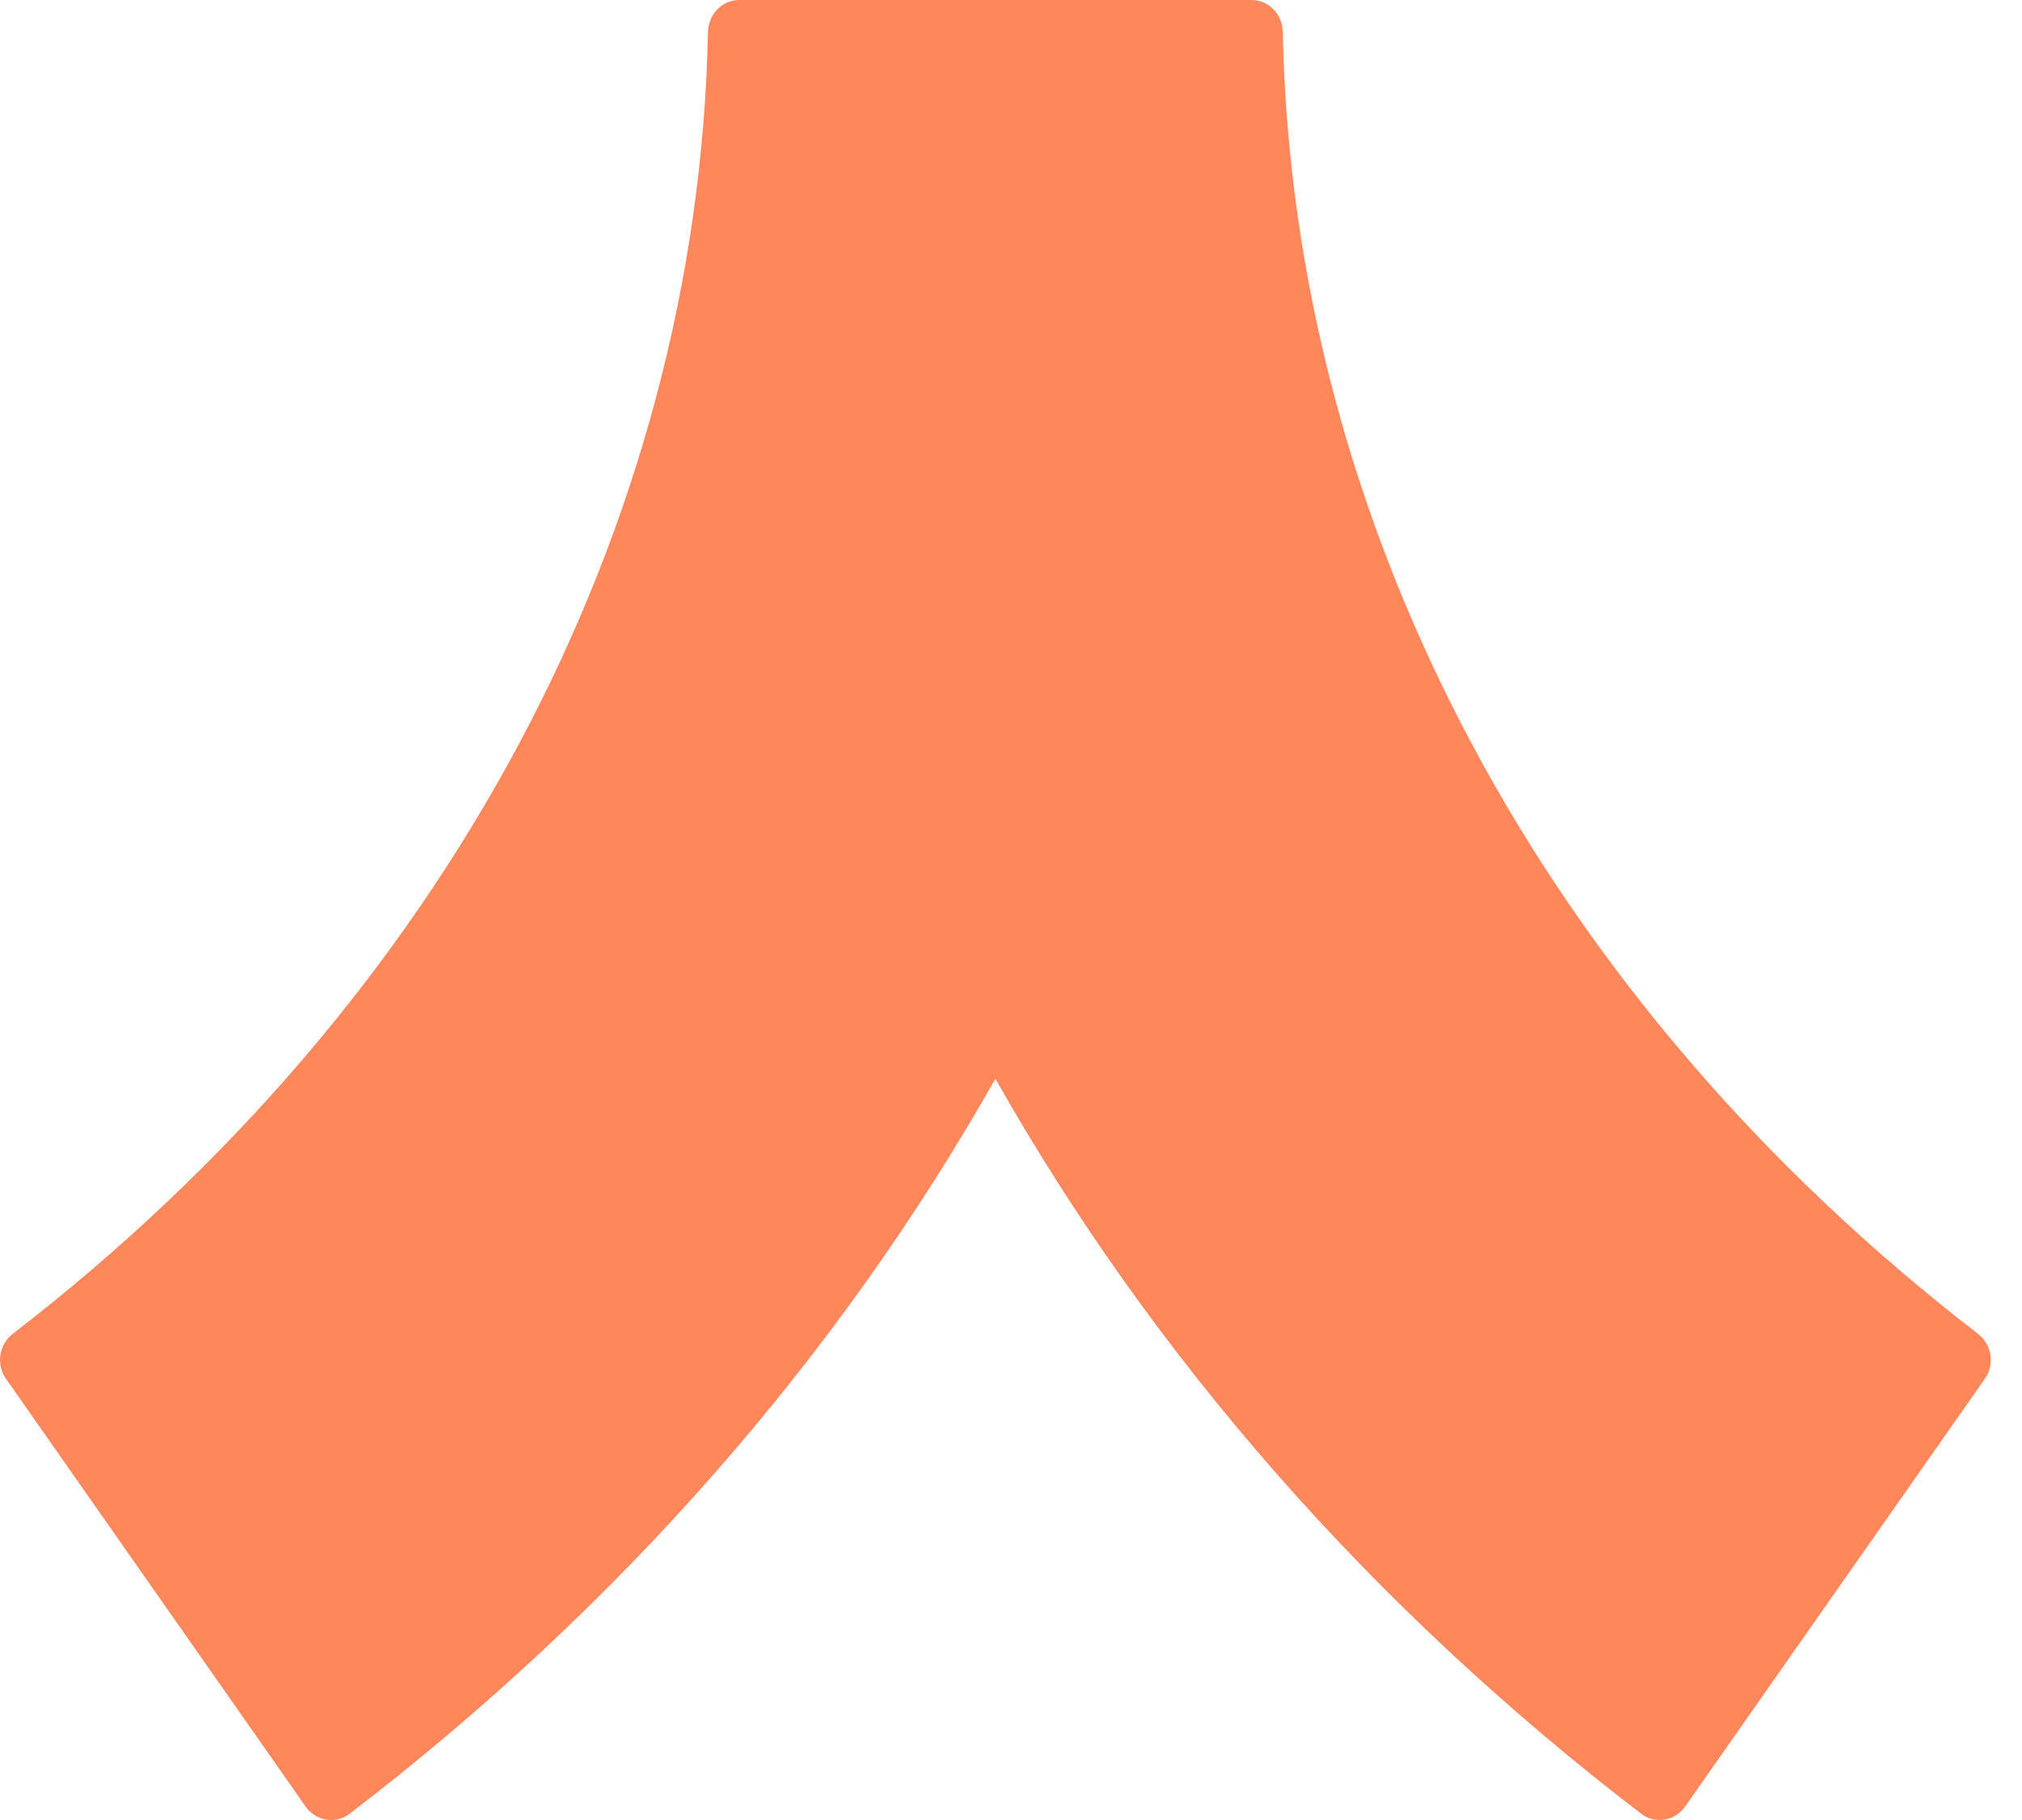
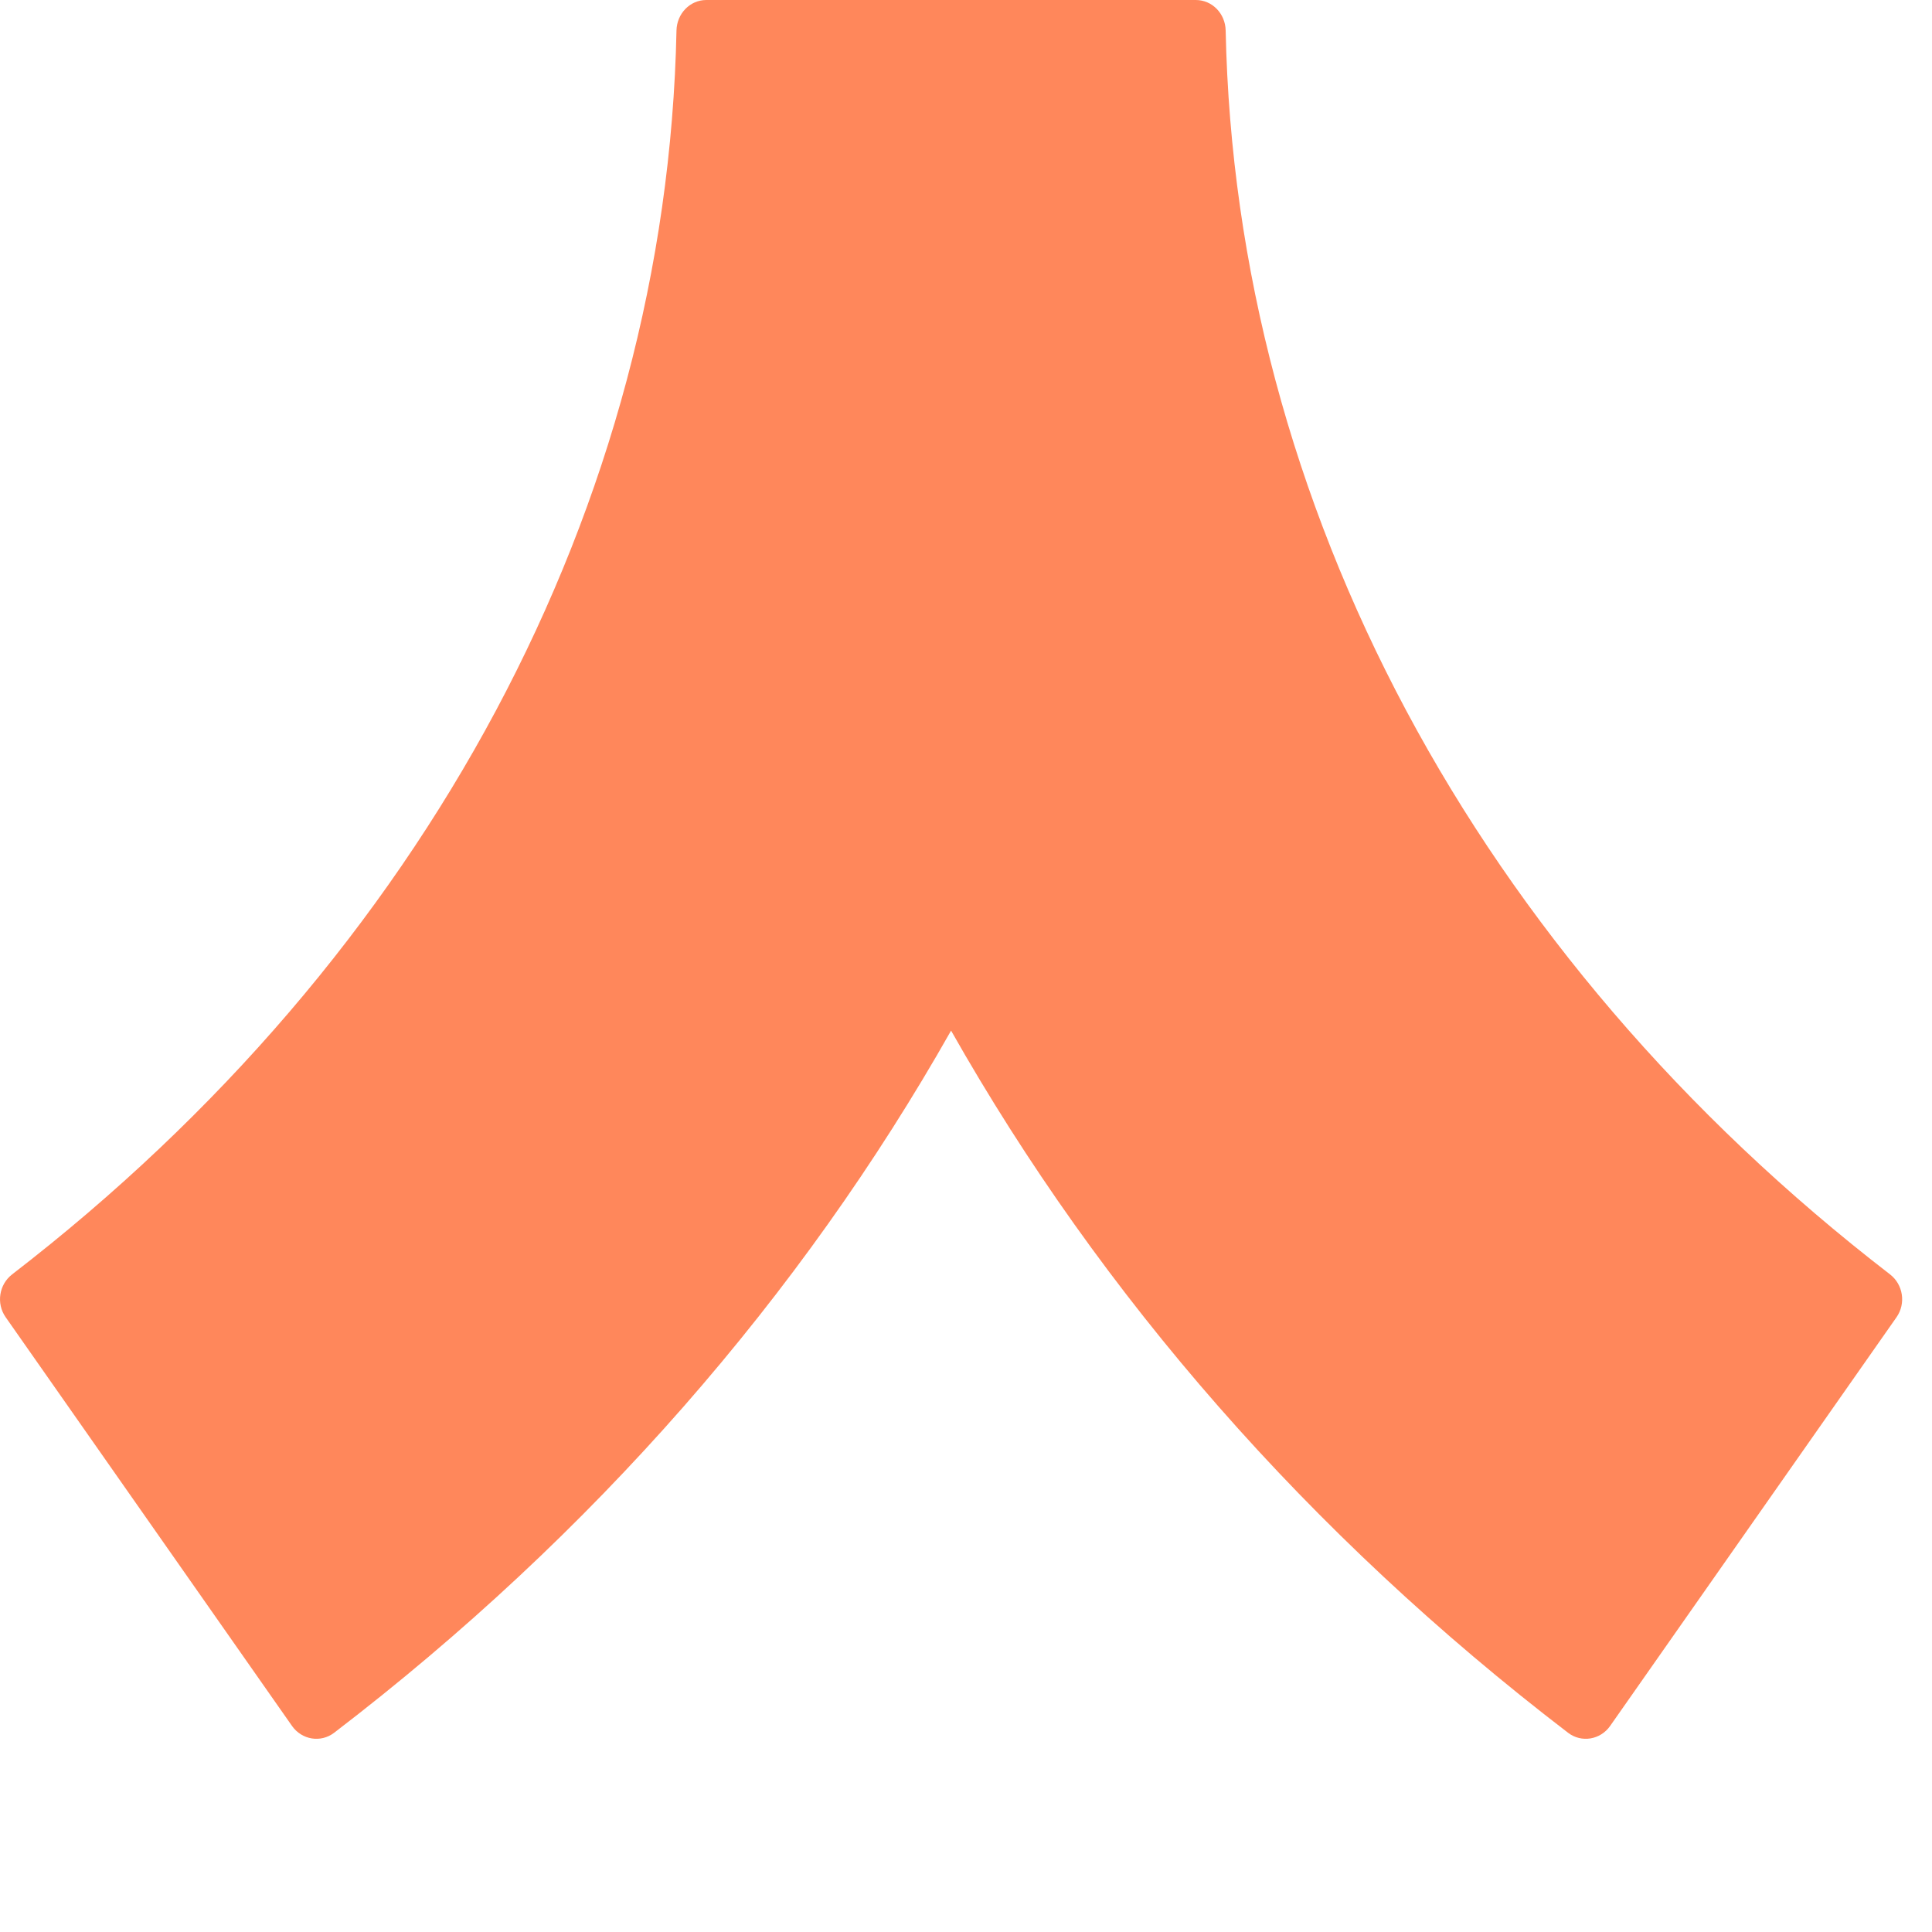
- <svg xmlns="http://www.w3.org/2000/svg" width="40" height="36" viewBox="0 0 40 36" fill="none">
+ <svg xmlns="http://www.w3.org/2000/svg" width="40" height="40" viewBox="0 0 40 40" fill="none">
  <path d="M24.758 -3.97364e-07H14.624C14.285 -3.97364e-07 14.014 0.281 14.006 0.631C13.802 10.455 8.822 19.779 0.252 26.384C-0.02 26.593 -0.082 26.987 0.117 27.271L6.046 35.734C6.248 36.022 6.641 36.087 6.918 35.875C12.277 31.773 16.587 26.824 19.691 21.338C22.795 26.824 27.106 31.773 32.465 35.875C32.741 36.087 33.134 36.022 33.336 35.734L39.266 27.271C39.464 26.987 39.402 26.593 39.13 26.384C30.56 19.779 25.58 10.455 25.376 0.631C25.369 0.281 25.097 -3.97364e-07 24.758 -3.97364e-07Z" fill="#FF875B" />
</svg>
